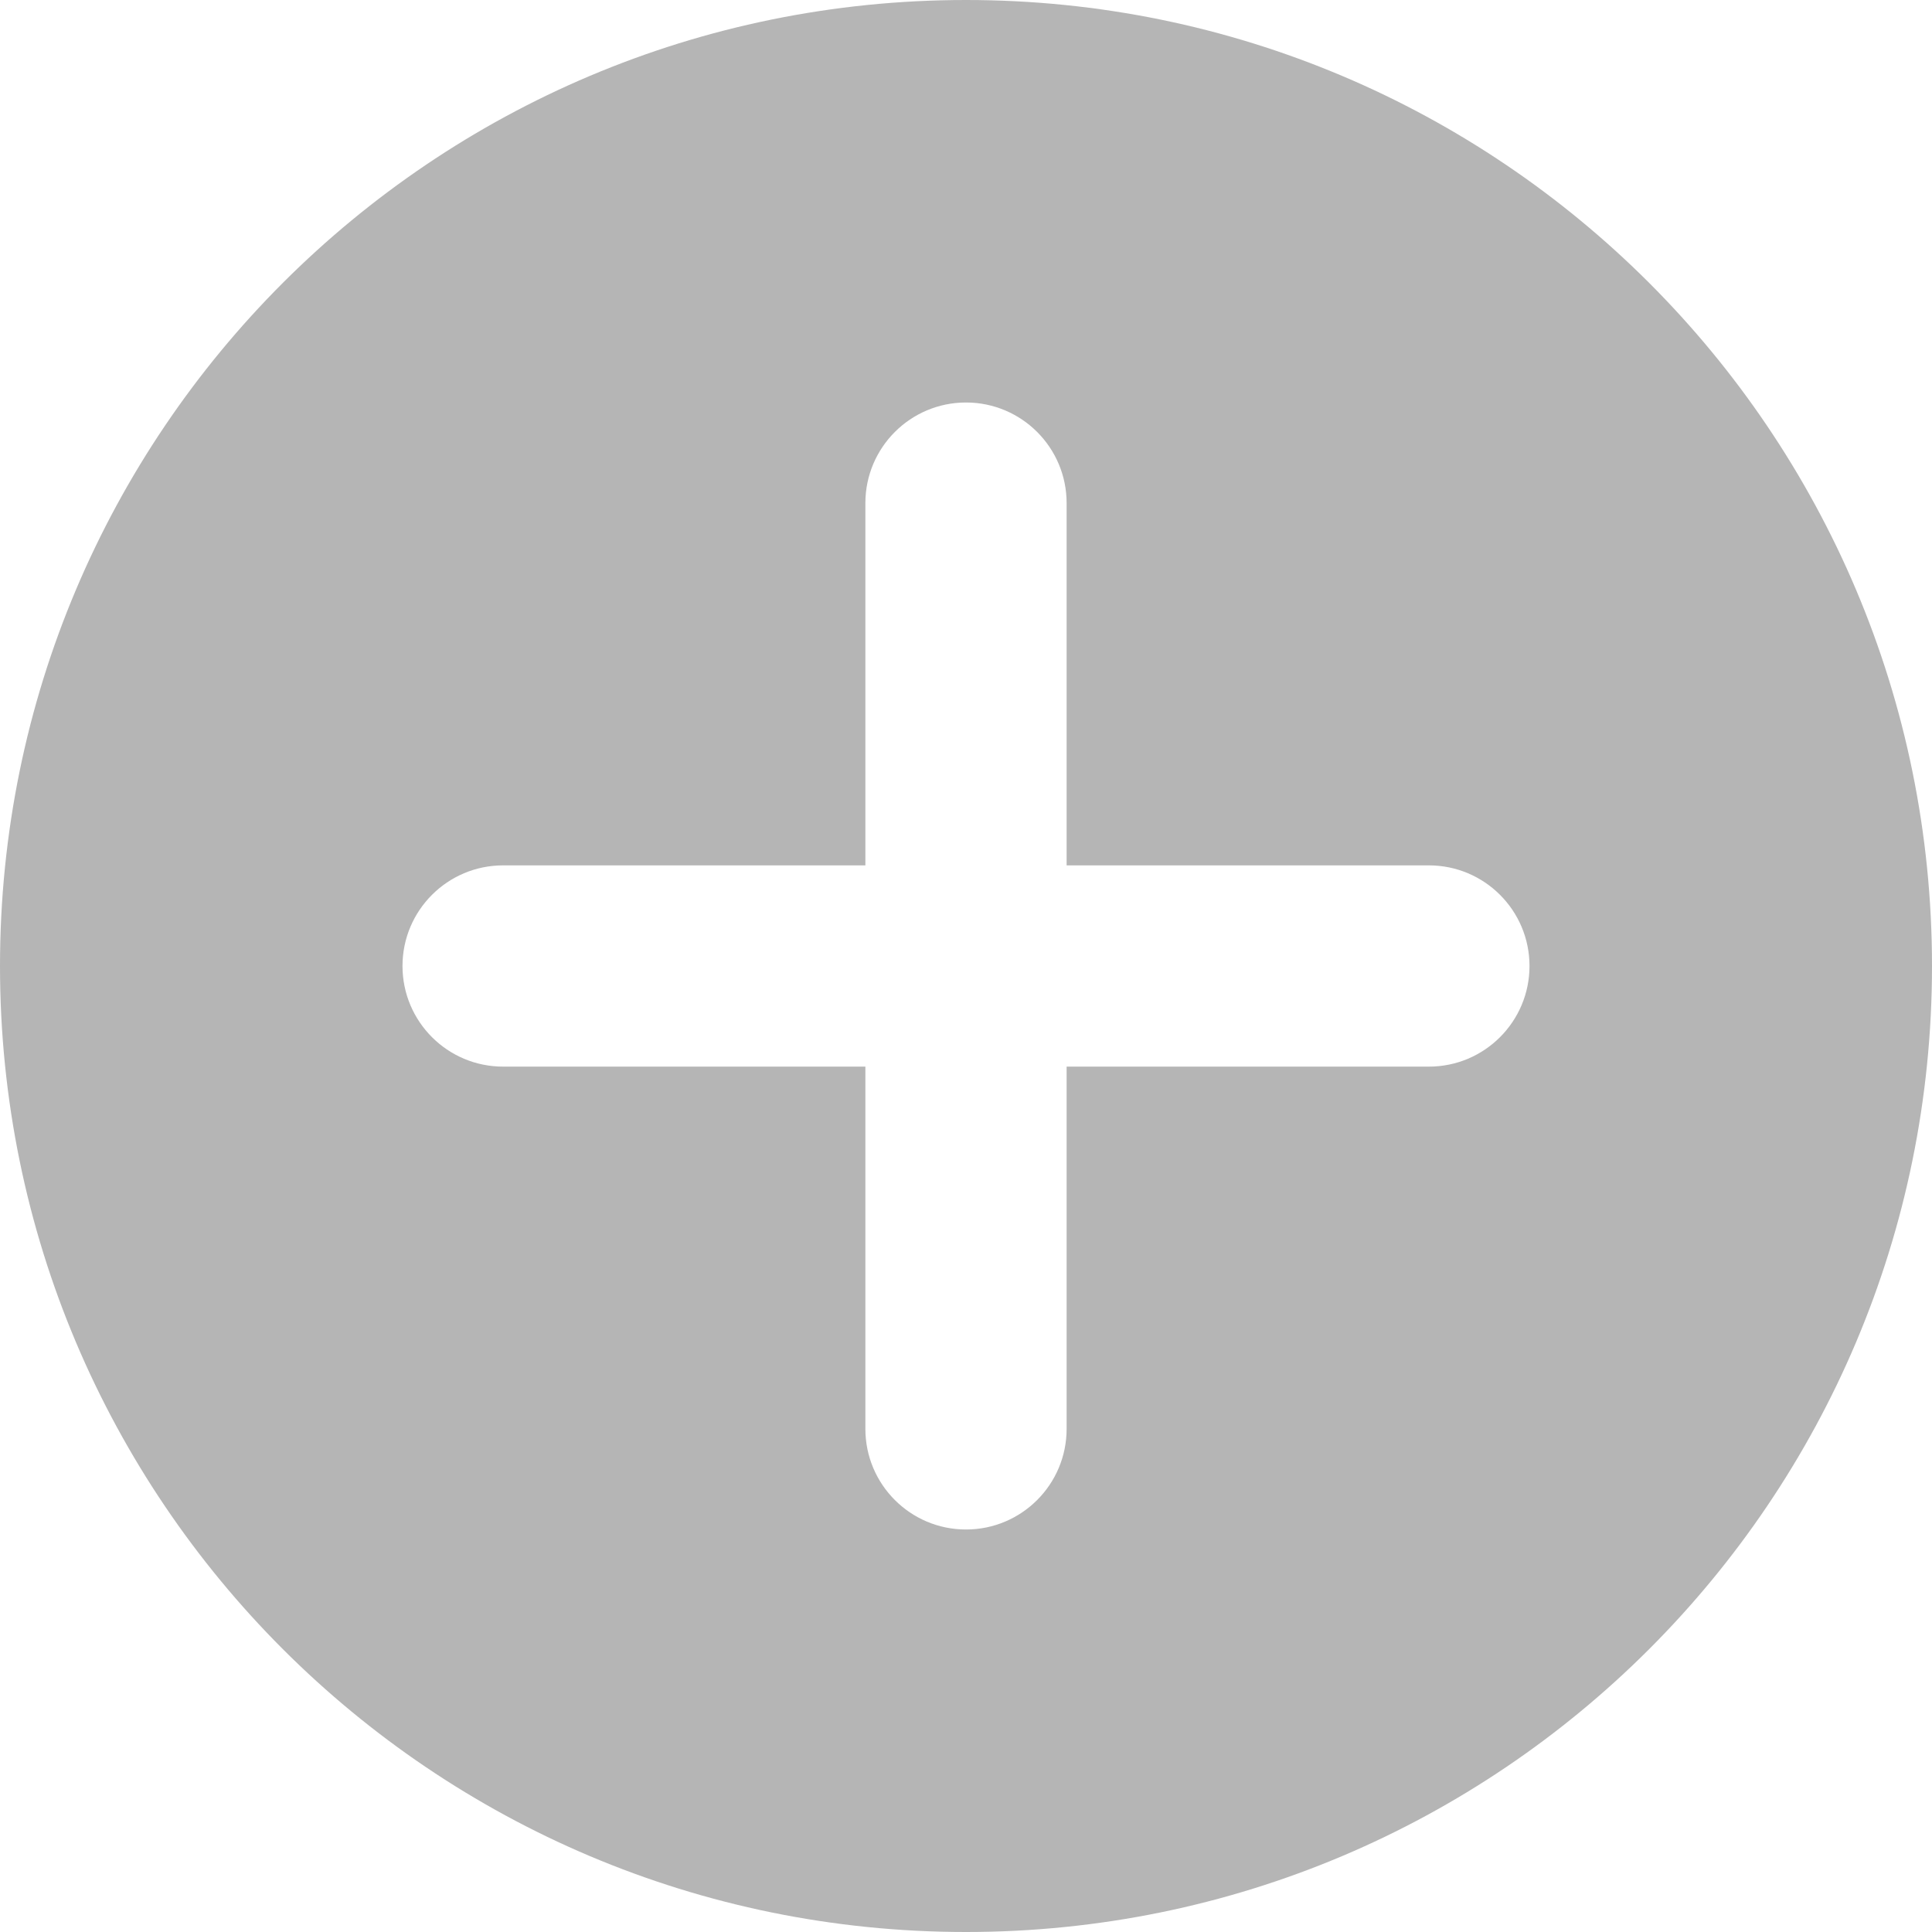
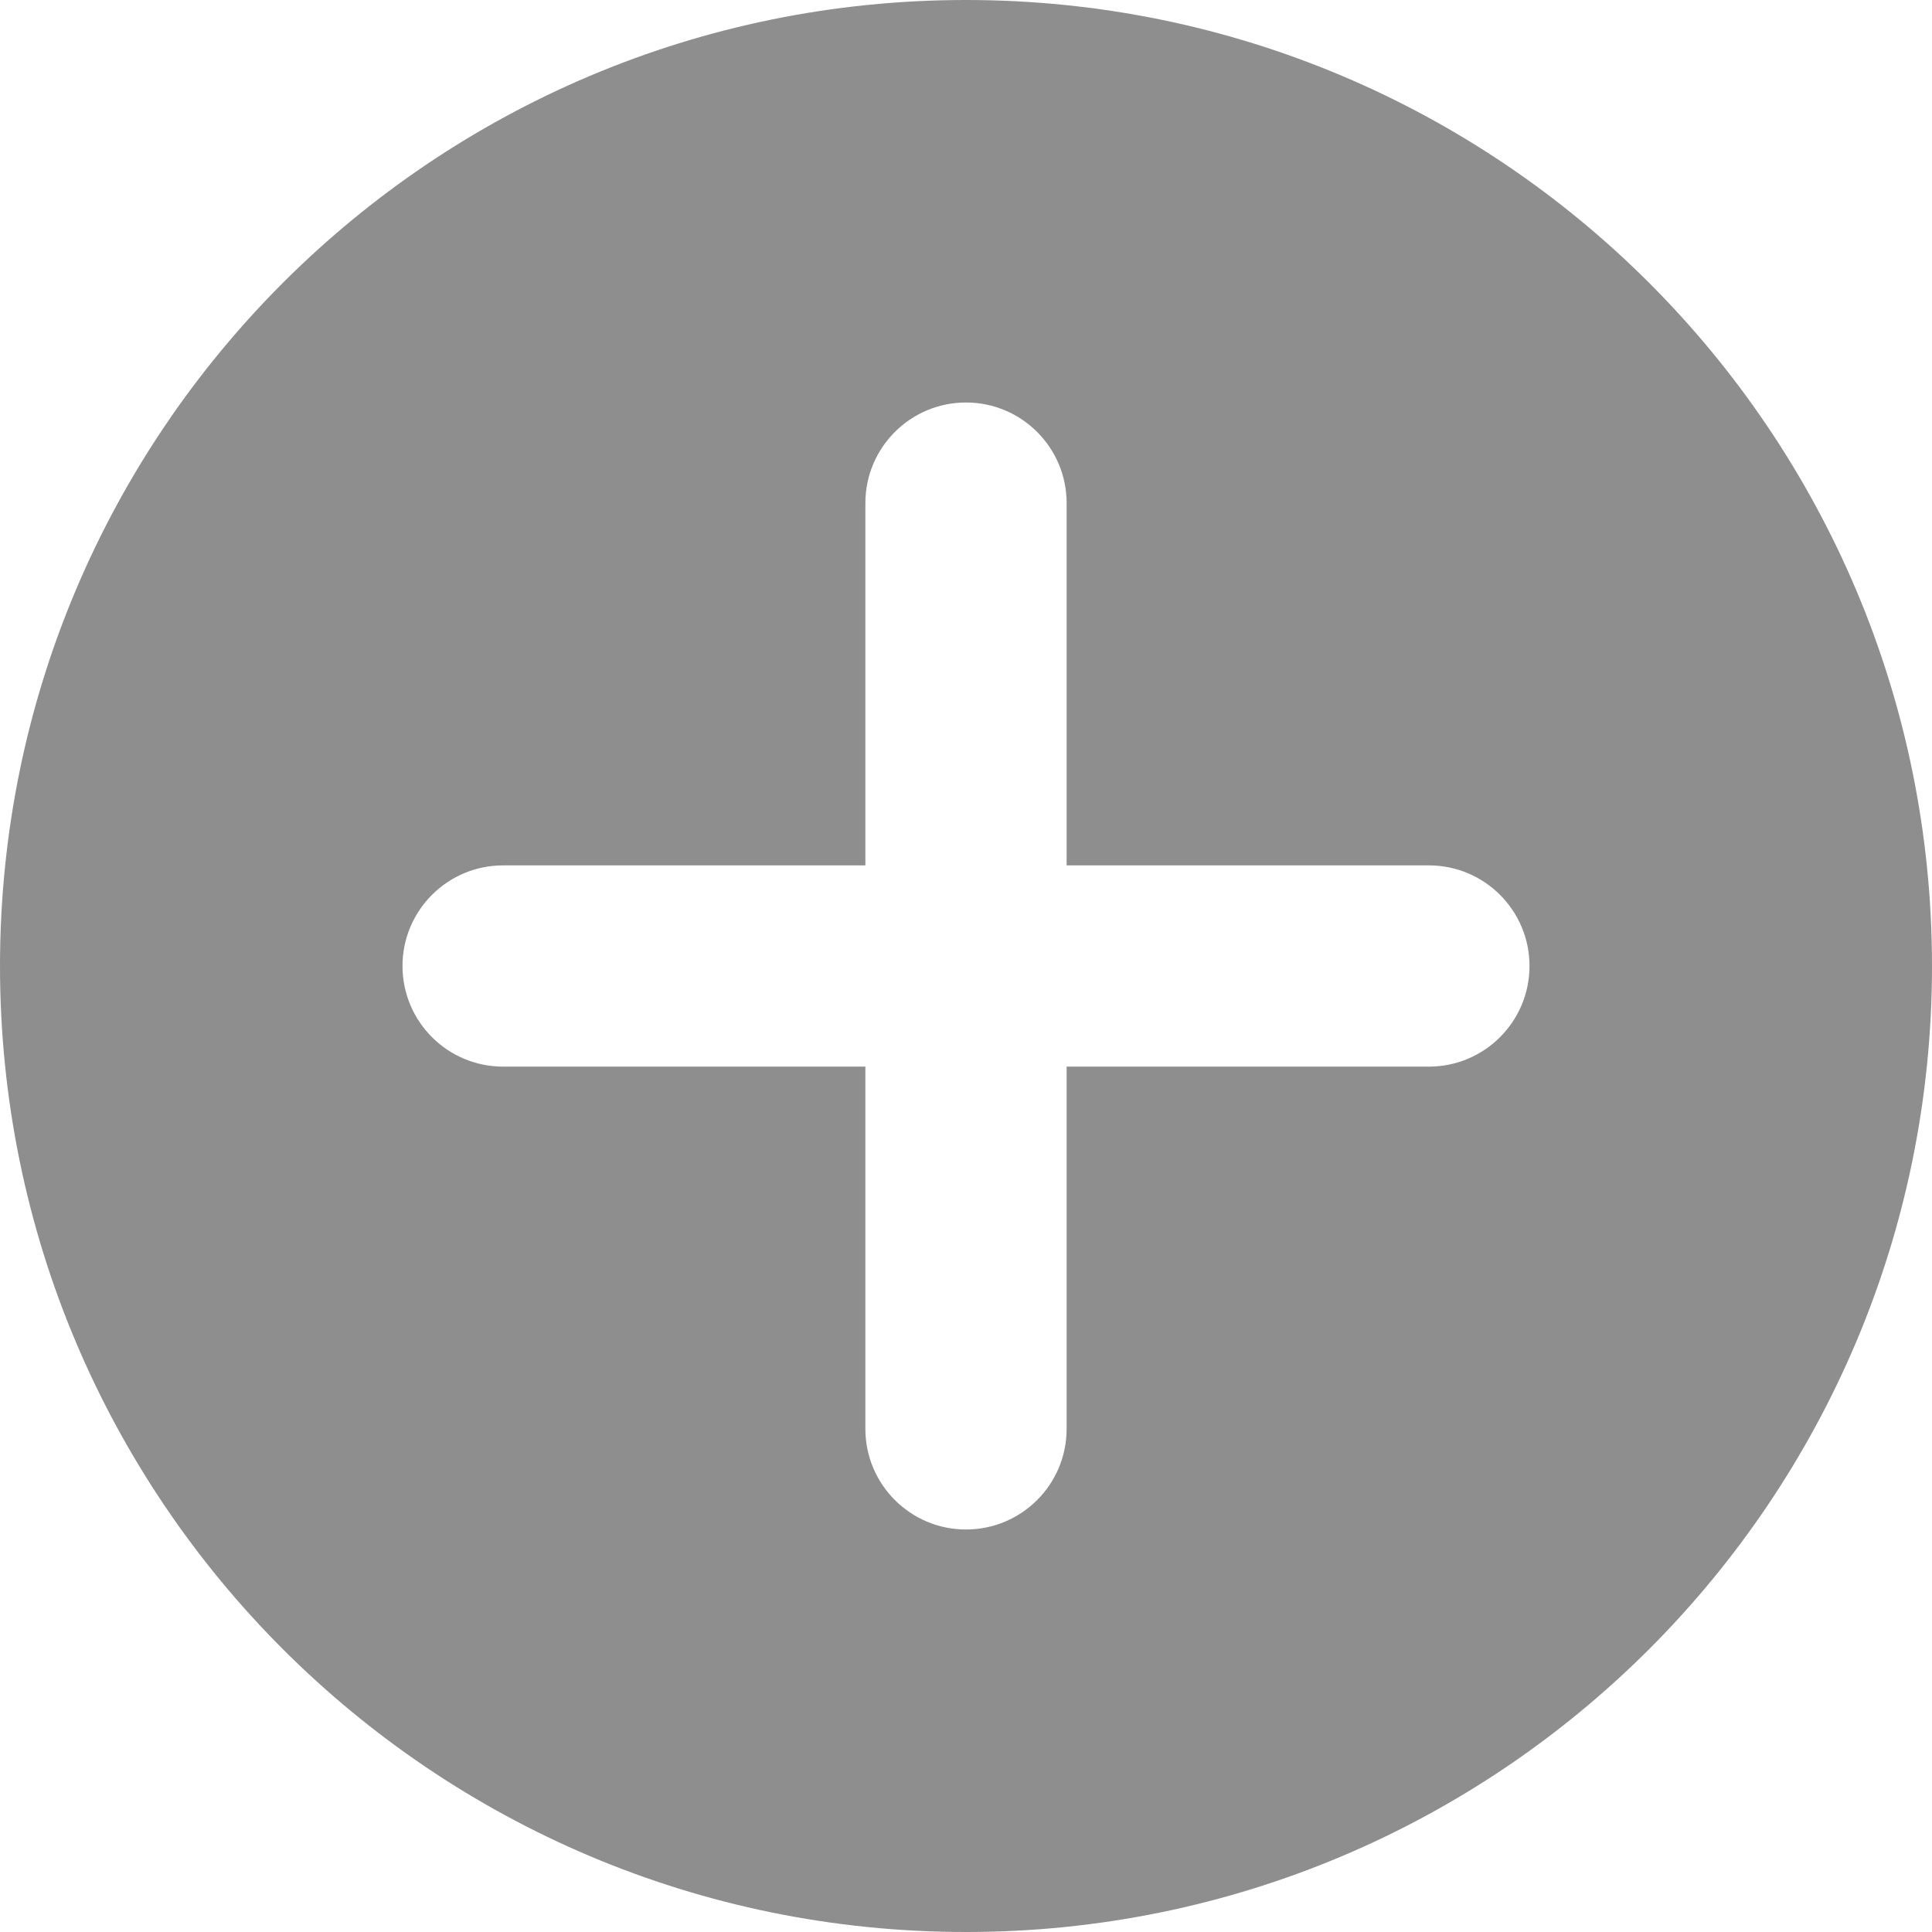
<svg xmlns="http://www.w3.org/2000/svg" width="24" height="24">
-   <path fill="#B5B5B5" d="M17.75 13.25h-4.5v4.5a1.25 1.25 0 0 1-2.5 0v-4.5h-4.5a1.25 1.25 0 0 1 0-2.5h4.5v-4.5a1.25 1.25 0 0 1 2.5 0v4.5h4.5a1.25 1.25 0 0 1 0 2.5M12 0C5.37 0 0 5.37 0 12s5.37 12 12 12 12-5.37 12-12S18.63 0 12 0" />
+   <path fill="#8e8e8e" d="M17.75 13.25h-4.5v4.5a1.25 1.25 0 0 1-2.5 0v-4.5h-4.5a1.25 1.25 0 0 1 0-2.5h4.5v-4.5a1.25 1.25 0 0 1 2.5 0v4.5h4.5a1.25 1.25 0 0 1 0 2.5M12 0C5.37 0 0 5.37 0 12s5.37 12 12 12 12-5.37 12-12S18.63 0 12 0" />
</svg>
